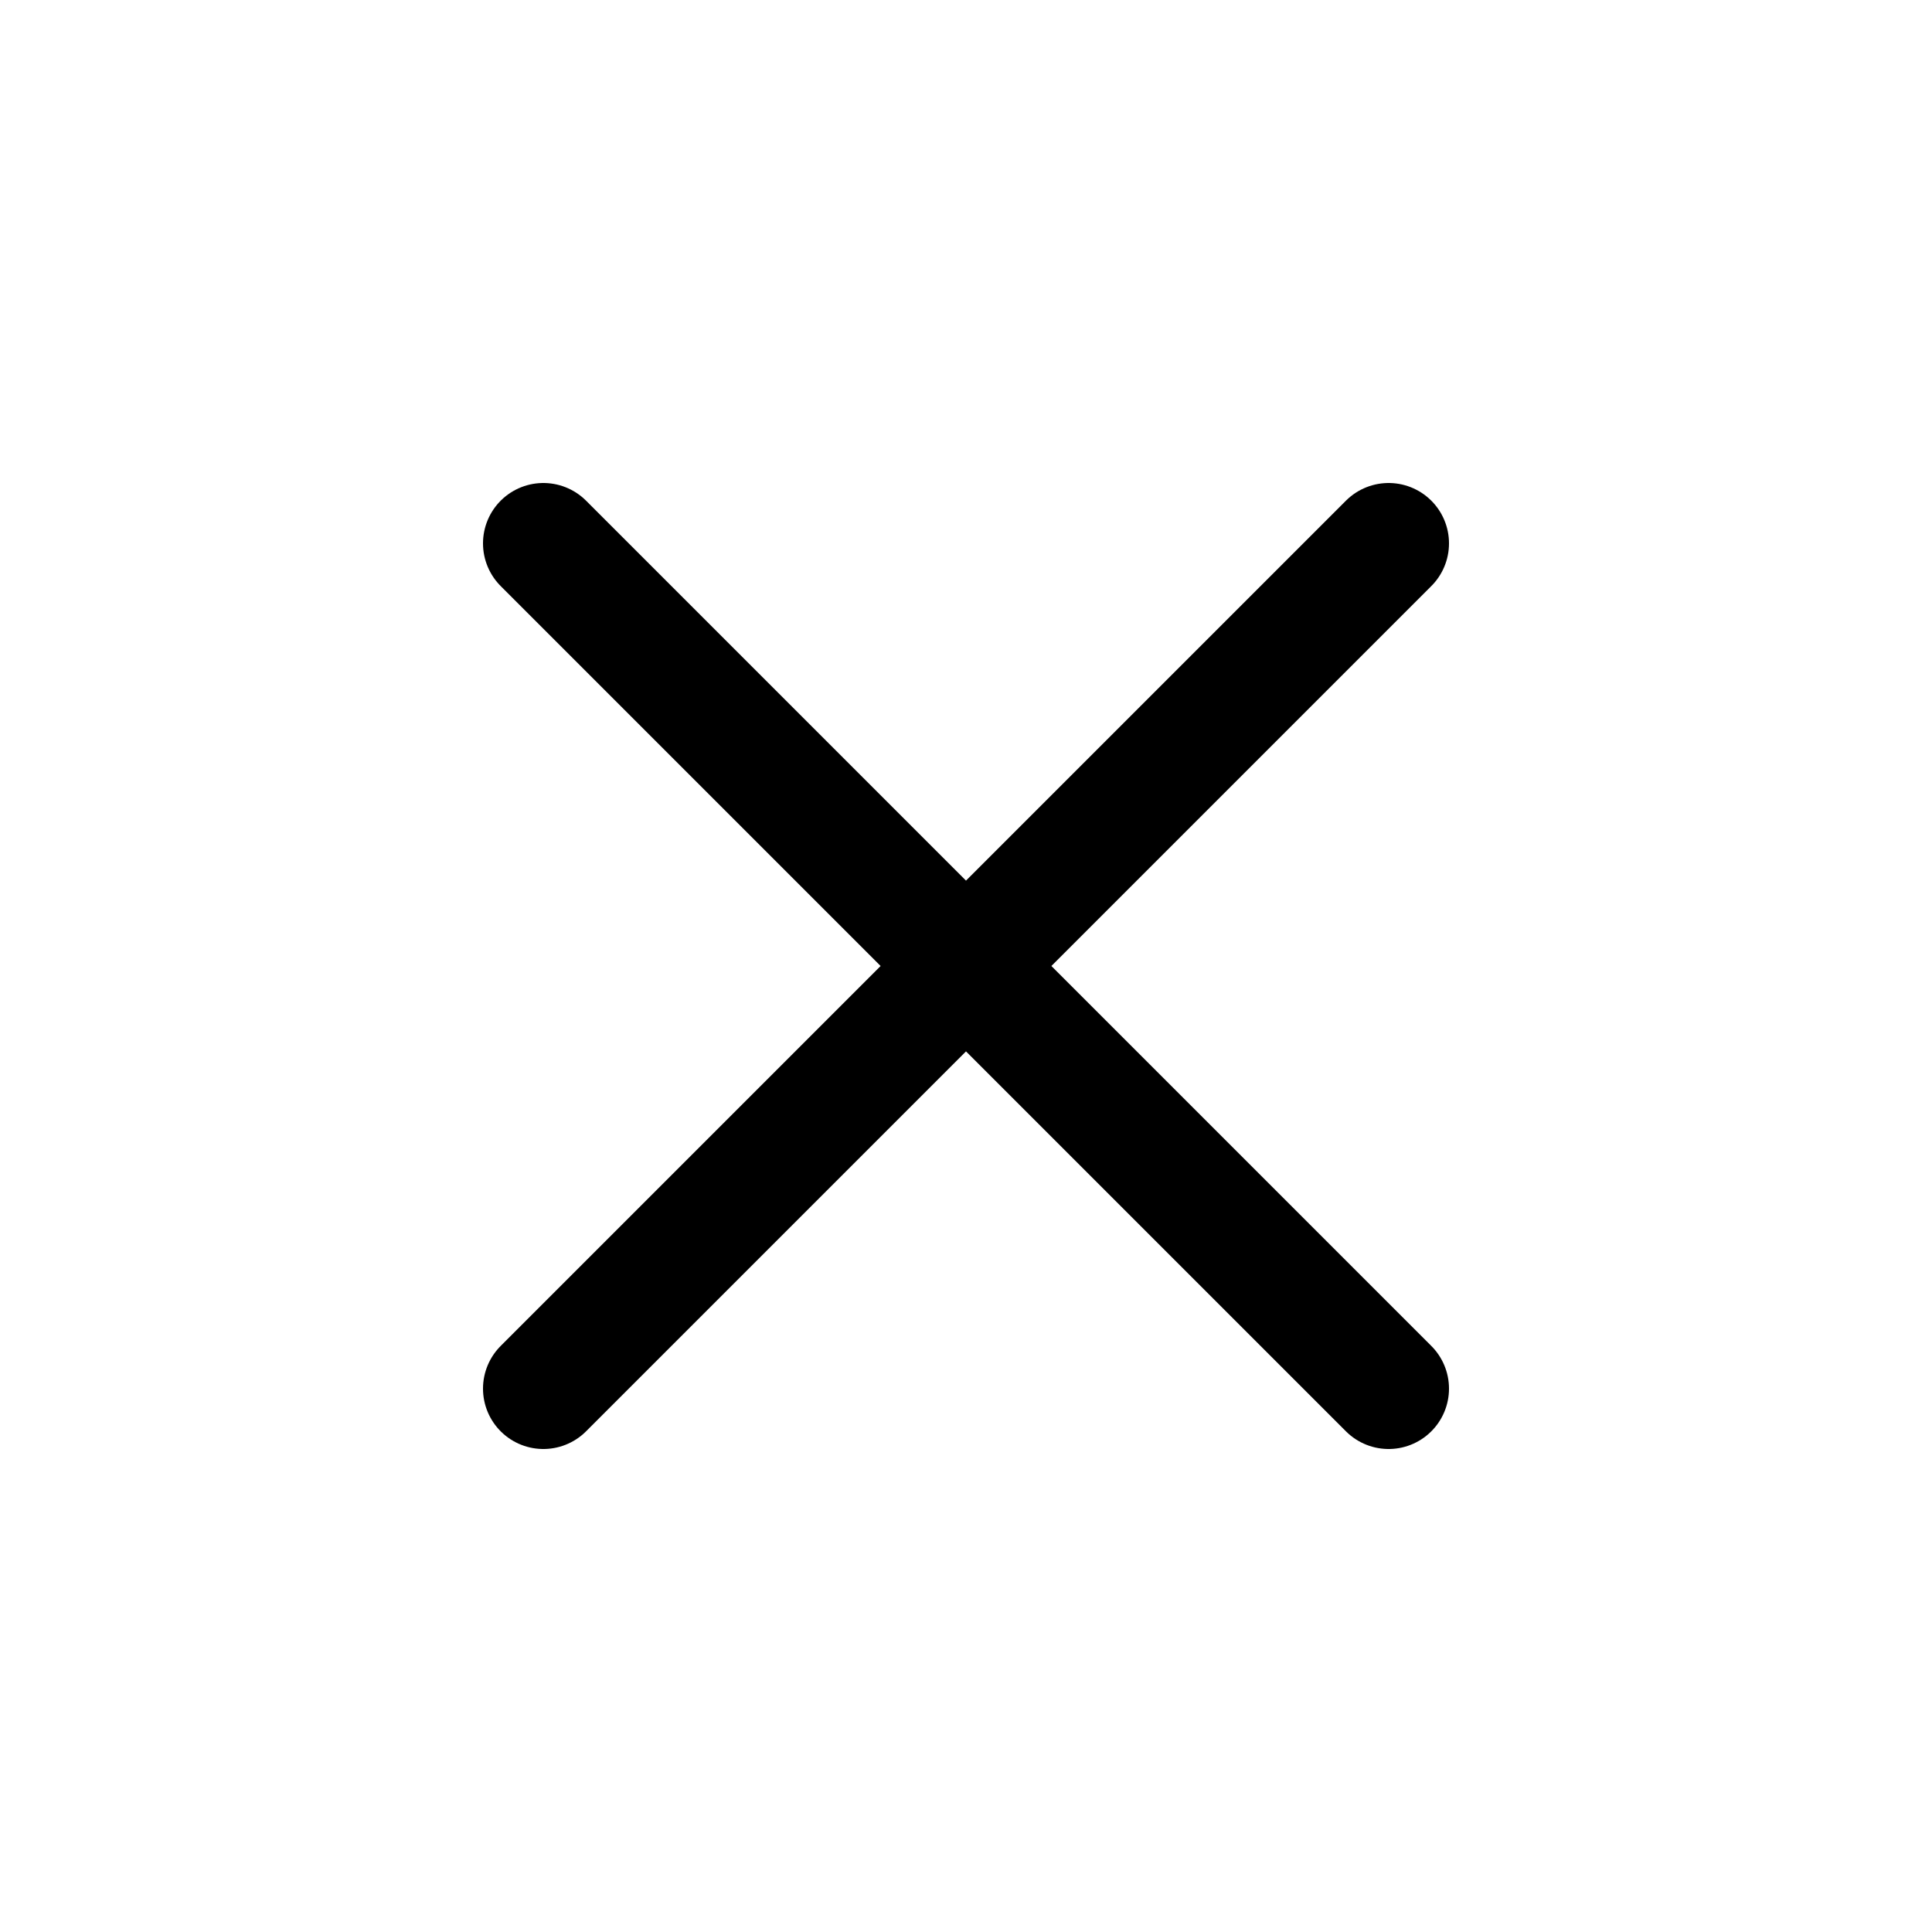
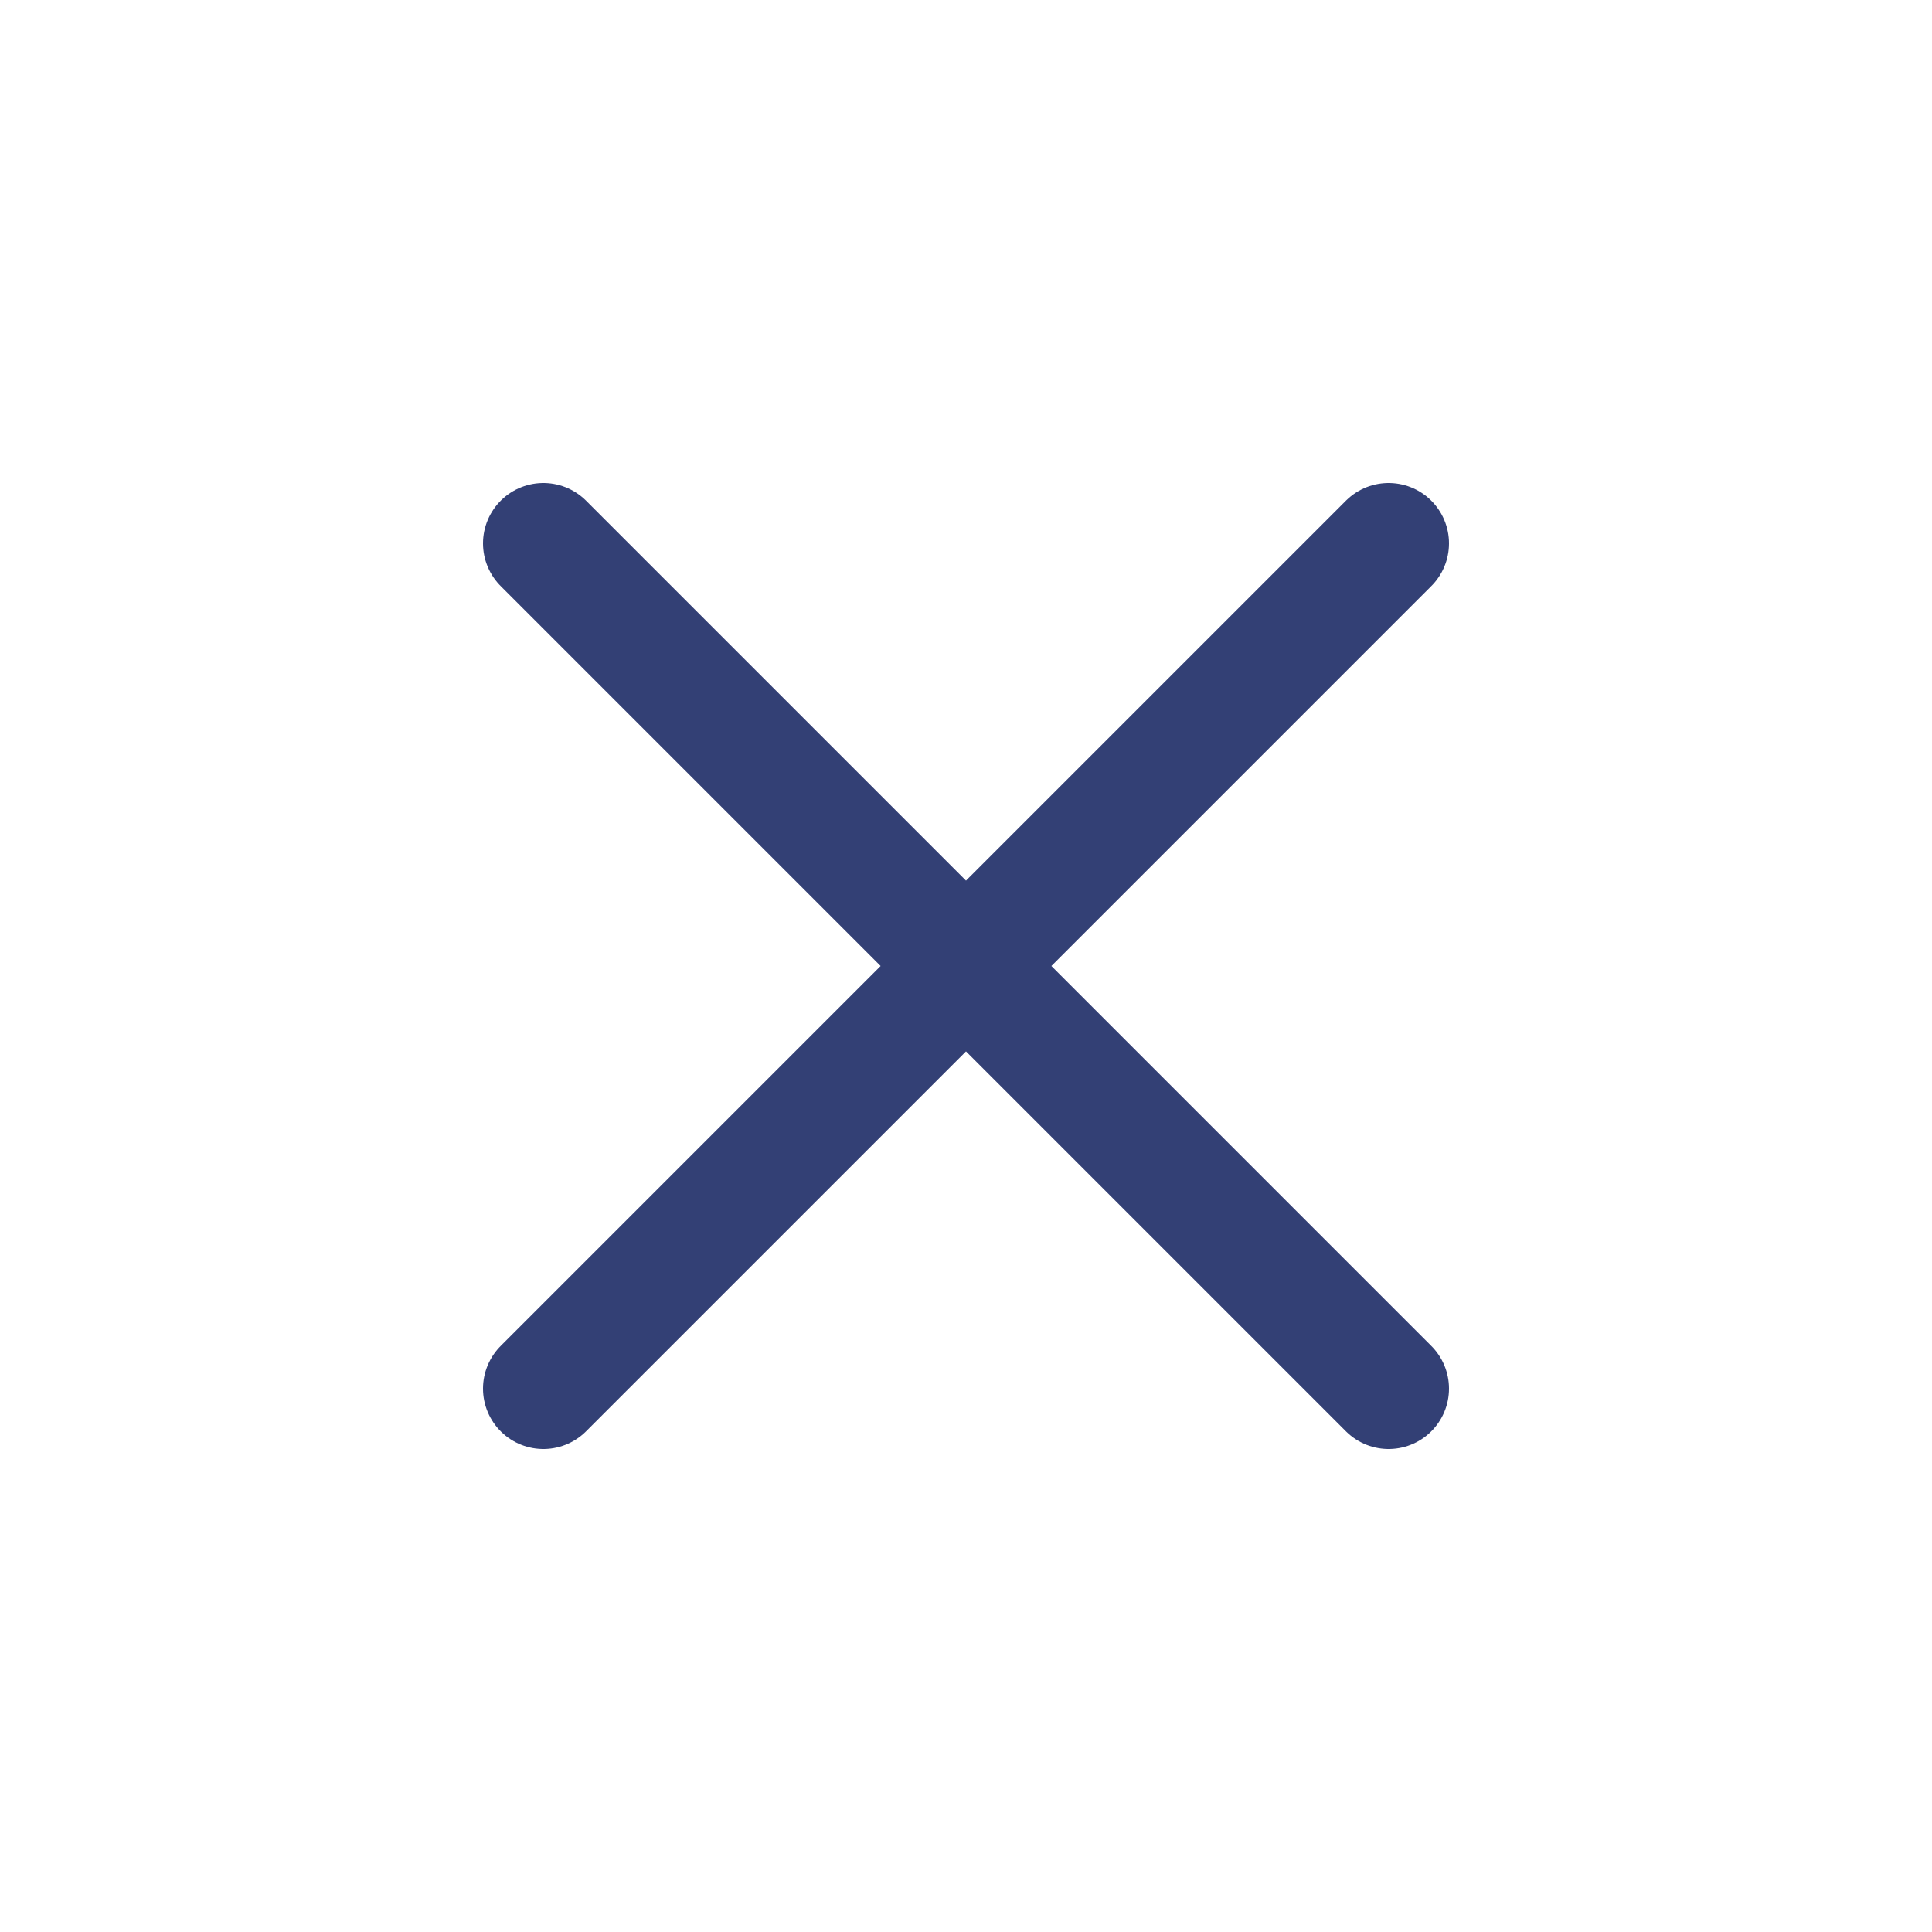
<svg xmlns="http://www.w3.org/2000/svg" class="ionicon" viewBox="0 0 512 512">
-   <path fill="none" stroke="currentColor" stroke-linecap="round" stroke-linejoin="round" stroke-width="32" d="M368 368L144 144M368 144L144 368" />
+   <path fill="none" stroke="#334075" stroke-linecap="round" stroke-linejoin="round" stroke-width="32" d="M368 368L144 144M368 144L144 368" />
</svg>
